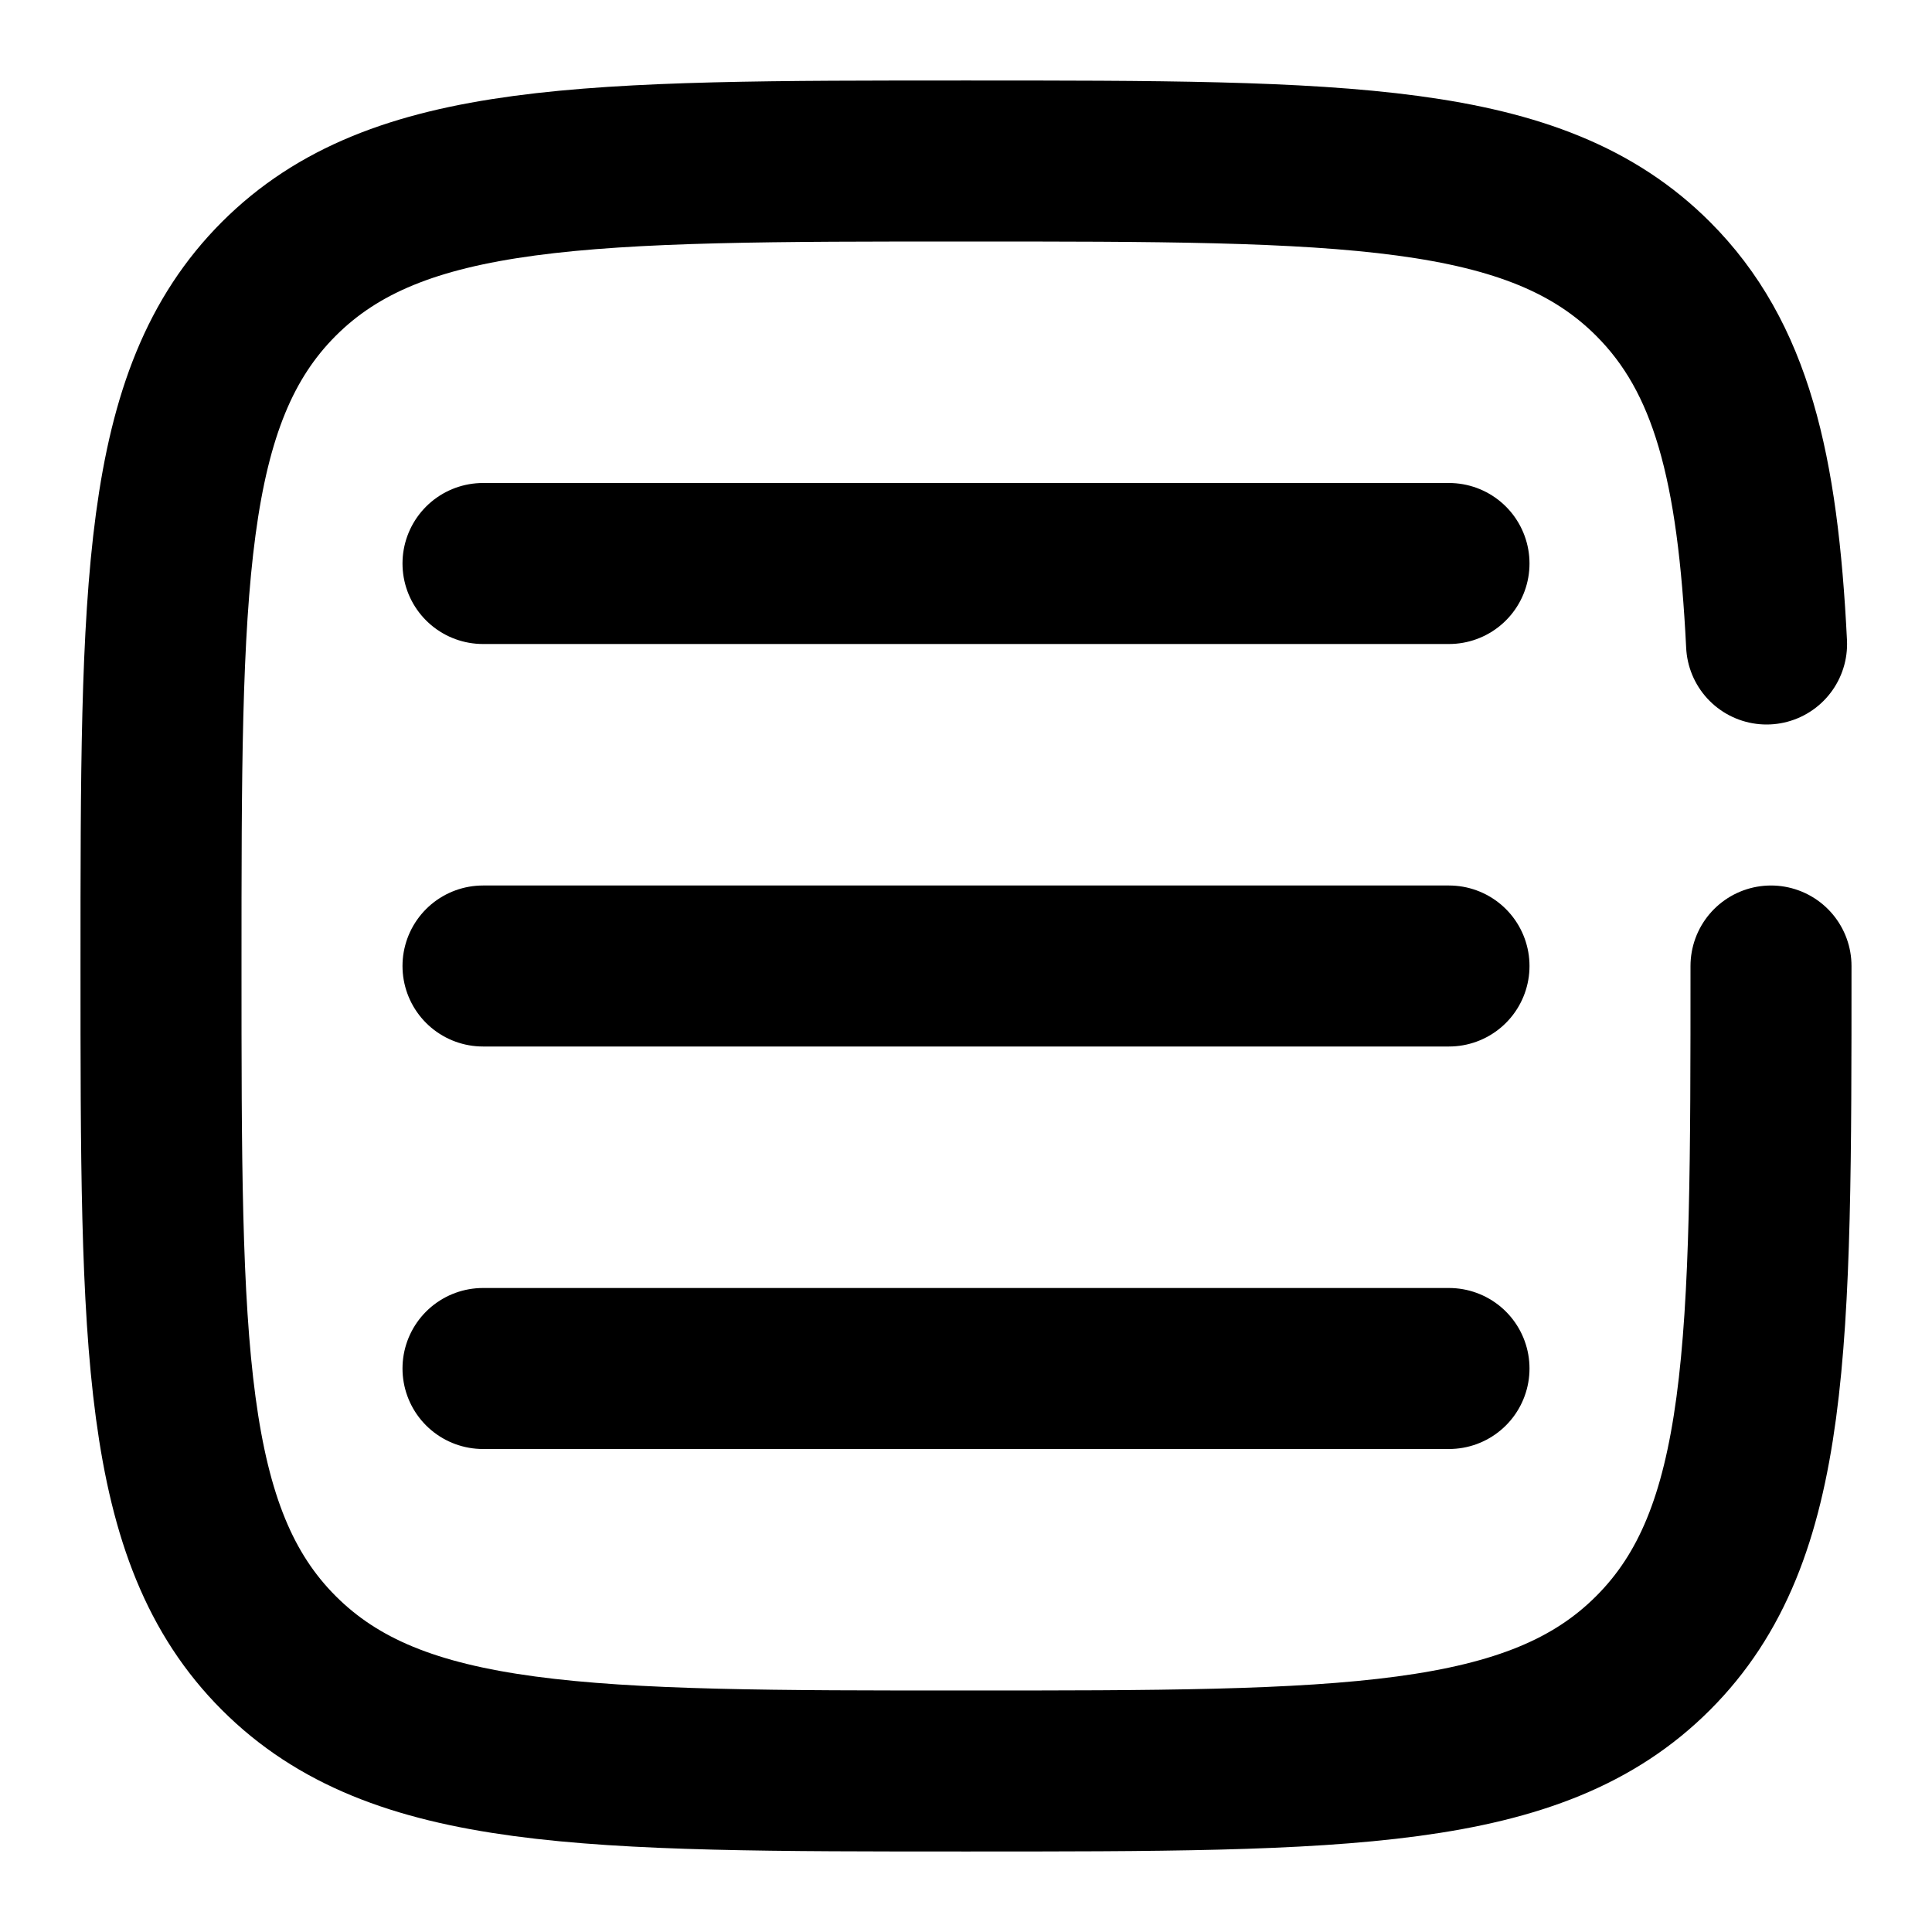
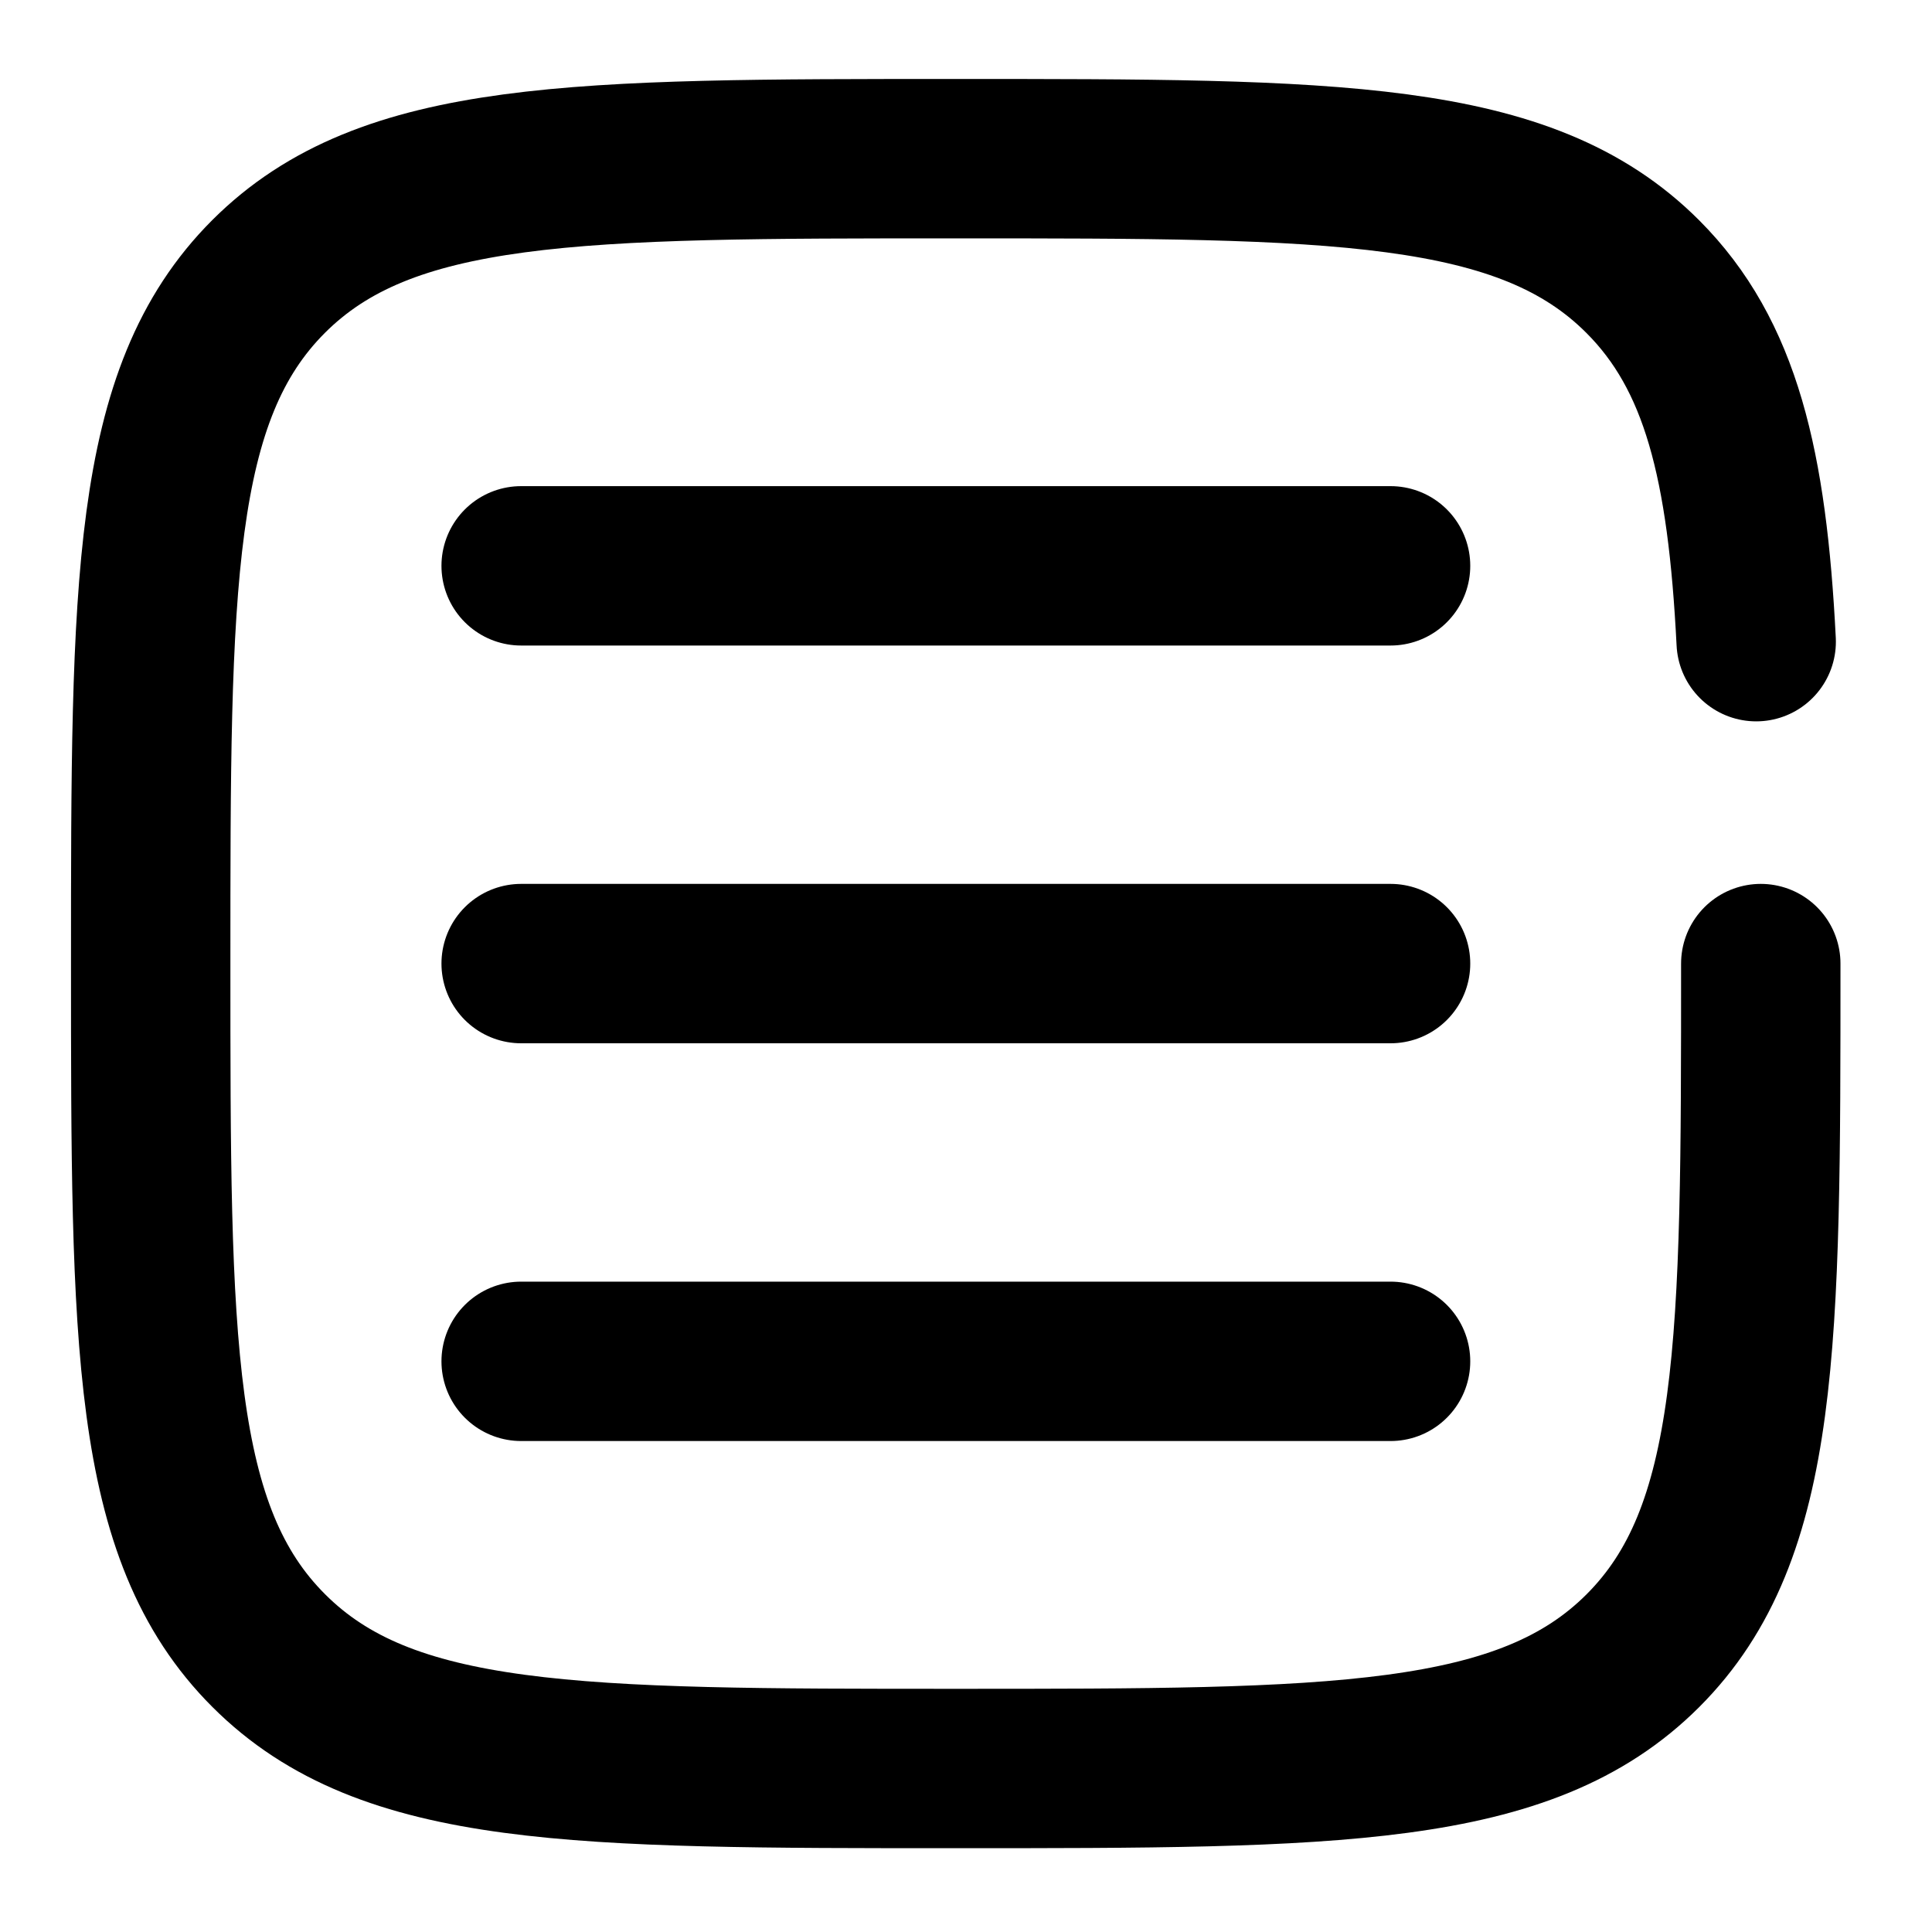
- <svg width="800px" height="800px" viewBox="0 0 24 24" fill="none">
-   <path d="M6 7H18" stroke="#000000" stroke-width="2" stroke-linecap="round" />
-   <path d="M6 12H18" stroke="#000000" stroke-width="2" stroke-linecap="round" />
-   <path d="M6 17H18" stroke="#000000" stroke-width="2" stroke-linecap="round" />
-   <path d="M22 12C22 16.714 22 19.071 20.535 20.535C19.071 22 16.714 22 12 22C7.286 22 4.929 22 3.464 20.535C2 19.071 2 16.714 2 12C2 7.286 2 4.929 3.464 3.464C4.929 2 7.286 2 12 2C16.714 2 19.071 2 20.535 3.464C21.509 4.438 21.836 5.807 21.945 8" stroke="#000000" stroke-width="2" stroke-linecap="round" />
+ <svg xmlns="http://www.w3.org/2000/svg" version="1.1" x="0px" y="0px" viewBox="0 0 800 800" style="enable-background:new 0 0 800 800;" xml:space="preserve">
+   <style type="text/css">
+ 	.st0{display:none;}
+ 	.st1{display:inline;fill:none;stroke:#000000;stroke-width:66;stroke-miterlimit:133.333;}
+ 	.st2{display:inline;fill:none;stroke:#000000;stroke-width:66;stroke-linecap:round;stroke-miterlimit:133.333;}
+ 	.st3{display:inline;fill:none;stroke:#000000;stroke-width:66;stroke-linecap:round;stroke-linejoin:round;stroke-miterlimit:128;}
+ 	
+ 		.st4{display:inline;fill:none;stroke:#000000;stroke-width:66;stroke-linecap:round;stroke-linejoin:round;stroke-miterlimit:133.333;}
+ 	.st5{display:inline;fill:none;stroke:#000000;stroke-width:66;stroke-miterlimit:10;}
+ 	.st6{display:inline;fill:none;stroke:#000000;stroke-width:50;stroke-linecap:round;stroke-miterlimit:10;}
+ 	
+ 		.st7{display:inline;fill:none;stroke:#000000;stroke-width:66.667;stroke-linecap:round;stroke-linejoin:round;stroke-miterlimit:66.667;}
+ 	.st8{fill:none;stroke:#000000;stroke-width:66;stroke-linecap:round;stroke-miterlimit:133.333;}
+ 	.st9{display:inline;fill:none;stroke:#000000;stroke-width:66;stroke-linecap:round;stroke-linejoin:round;stroke-miterlimit:10;}
+ 	.st10{display:inline;fill:none;stroke:#000000;stroke-width:66;stroke-linecap:round;stroke-miterlimit:10;}
+ 	
+ 		.st11{display:inline;fill:none;stroke:#020202;stroke-width:66;stroke-linecap:round;stroke-linejoin:round;stroke-miterlimit:133.333;}
+ </style>
+   <g id="screenshot" class="st0">
+     <circle class="st1" cx="400" cy="433.3" r="100" />
+     <path class="st2" d="M66.7,445.5c0-102.1,0-153.2,25-189.9c10.8-15.9,24.7-29.5,40.9-40.1c24-15.8,54.1-21.4,100.1-23.4   c22,0,40.9-16.3,45.2-37.5c6.5-31.7,34.8-54.5,67.8-54.5h108.9c32.9,0,61.3,22.8,67.8,54.5c4.3,21.1,23.2,37.5,45.2,37.5   c46,2,76.1,7.6,100.1,23.4c16.2,10.6,30.1,24.2,40.9,40.1c25,36.7,25,87.8,25,189.9c0,102.1,0,153.2-25,189.9   c-10.8,15.9-24.7,29.5-40.9,40.1C630.1,700,578.1,700,474.1,700H325.9c-104,0-156.1,0-193.4-24.5c-16.2-10.6-30.1-24.3-40.9-40.1   C84.6,625,79.5,613.5,75.9,600" />
+     <path class="st2" d="M633.3,333.3H600" />
+   </g>
+   <g id="settings" class="st0">
+     <circle class="st1" cx="396.3" cy="399.3" r="100" />
+     <path class="st2" d="M118.3,353.9c15.8,9.9,25.9,26.8,25.9,45.4c0,18.6-10.1,35.5-25.9,45.4c-10.7,6.7-17.6,12.1-22.5,18.5   c-10.8,14-15.5,31.8-13.2,49.3c1.7,13.1,9.5,26.6,25,53.5c15.5,26.9,23.3,40.3,33.8,48.4c14,10.8,31.8,15.5,49.3,13.2   c8-1.1,16.1-4.3,27.3-10.3c16.4-8.7,36.1-9,52.2,0.3c16.1,9.3,25.6,26.5,26.3,45.1c0.5,12.6,1.7,21.3,4.8,28.8   c6.8,16.3,19.7,29.3,36.1,36.1c12.3,5.1,27.8,5.1,58.8,5.1s46.6,0,58.8-5.1c16.3-6.8,29.3-19.7,36.1-36.1   c3.1-7.5,4.3-16.1,4.8-28.8c0.7-18.6,10.2-35.8,26.3-45.1c16.1-9.3,35.8-9,52.2-0.3c11.2,5.9,19.3,9.2,27.3,10.3   c17.5,2.3,35.3-2.4,49.3-13.2c10.5-8.1,18.3-21.5,33.8-48.4c6.9-12,12.3-21.3,16.3-29.1 M674.2,444.6   c-15.8-9.9-25.9-26.8-25.9-45.4c0-18.6,10.1-35.5,25.9-45.4c10.7-6.7,17.6-12.1,22.5-18.5c10.8-14,15.5-31.8,13.2-49.3   c-1.7-13.1-9.5-26.6-25-53.5c-15.5-26.9-23.3-40.4-33.8-48.4c-14-10.8-31.8-15.5-49.3-13.2c-8,1.1-16.1,4.3-27.3,10.3   c-16.5,8.7-36.1,9-52.2-0.3c-16.1-9.3-25.6-26.5-26.3-45.1c-0.5-12.7-1.7-21.3-4.8-28.8c-6.8-16.3-19.7-29.3-36.1-36.1   c-12.3-5.1-27.8-5.1-58.8-5.1s-46.6,0-58.8,5.1c-16.3,6.8-29.3,19.7-36.1,36.1c-3.1,7.5-4.3,16.1-4.8,28.8   c-0.7,18.6-10.2,35.8-26.3,45.1c-16.1,9.3-35.8,9-52.2,0.3c-11.2-5.9-19.3-9.2-27.3-10.3c-17.5-2.3-35.3,2.4-49.3,13.2   c-10.5,8.1-18.3,21.5-33.8,48.4c-6.9,12-12.3,21.3-16.3,29.1" />
+   </g>
+   <g id="rec" class="st0">
+     <path class="st1" d="M229.1,249c0-92,74.6-166.7,166.7-166.7c92,0,166.7,74.6,166.7,166.7v100c0,92-74.6,166.7-166.7,166.7   c-92,0-166.7-74.6-166.7-166.7V249z" />
+     <path class="st2" d="M429.1,249h133.3" />
+     <path class="st2" d="M429.1,349h133.3" />
+     <path class="st2" d="M395.8,628.7v87" />
+     <path class="st2" d="M126.4,406.3c0,0,26.4,103.4,96.3,156.1c76,57.4,173.1,66.2,173.1,66.2" />
+     <path class="st2" d="M665.2,375.6c0,0,5.7,72-62.3,149.7c-54.7,62.5-114.1,78.5-114.1,78.5" />
+   </g>
+   <g id="share" class="st0">
+     <path class="st3" d="M570.6,401.9l160.6-134.6c6.3-5.2,10-12.9,10-21.1c0-8.2-3.7-15.9-10-21.1L570.6,90.4   c-8.6-7.3-20.6-9.1-30.9-4.6c-10.3,4.5-17.2,14.5-17.7,25.7v53.1c-227.8,16.1-257.1,162.7-257.1,276.7   c52.3-86.8,158-129.7,257.1-113.9v53.2c0.4,11.3,7.3,21.4,17.6,25.9C550,411,562,409.3,570.6,401.9z" />
+     <path class="st4" d="M399.9,99.8H233.2c-35.4,0-69.3,14-94.3,39.1c-25,25-39.1,58.9-39.1,94.3v333.3c0,35.4,14,69.3,39.1,94.3   c25,25,58.9,39.1,94.3,39.1h366.7c73.7,0,100-60,100-133.3V399.8" />
+   </g>
+   <g id="plan" class="st0">
+     <path class="st4" d="M222.7,470.8l38.1,40l95.2-100" />
+     <path class="st4" d="M222.7,262.5l38.1,40l95.2-100" />
+     <path class="st2" d="M456.1,269.2h146.7" />
+     <path class="st2" d="M456.1,477.5h146.7" />
+     <path class="st4" d="M399.9,99.8H233.2c-35.4,0-69.3,14-94.3,39.1c-25,25-39.1,58.9-39.1,94.3v333.3c0,35.4,14,69.3,39.1,94.3   c25,25,58.9,39.1,94.3,39.1h366.7c73.7,0,100-60,100-133.3V399.8" />
+   </g>
+   <g id="edit" class="st0">
+     <path class="st5" d="M715.5,201.3l-318,318c-31.7,31.7-125.7,46.3-146.7,25.3s-6.7-115,25-146.7L594.2,79.7   c7.9-8.6,17.4-15.4,27.9-20.2c10.6-4.8,22-7.4,33.6-7.6c11.6-0.2,23.2,1.9,33.9,6.2c10.8,4.3,20.6,10.8,28.8,19s14.7,18,19,28.8   s6.4,22.3,6.1,34c-0.3,11.6-2.9,23.1-7.7,33.6S724.1,193.5,715.5,201.3L715.5,201.3z" />
+     <path class="st4" d="M372.9,121.3H206.2c-35.4,0-69.3,14-94.3,39.1c-25,25-39.1,58.9-39.1,94.3V588c0,35.4,14,69.3,39.1,94.3   c25,25,58.9,39.1,94.3,39.1h366.7c73.7,0,100-60,100-133.3V421.3" />
+   </g>
+   <g id="quick_edit" class="st0">
+     <path class="st5" d="M715.5,201.3l-318,318c-31.7,31.7-125.7,46.3-146.7,25.3s-6.7-115,25-146.7L594.2,79.7   c7.9-8.6,17.4-15.4,27.9-20.2c10.6-4.8,22-7.4,33.6-7.6c11.6-0.2,23.2,1.9,33.9,6.2c10.8,4.3,20.6,10.8,28.8,19s14.7,18,19,28.8   s6.4,22.3,6.1,34c-0.3,11.6-2.9,23.1-7.7,33.6S724.1,193.5,715.5,201.3L715.5,201.3z" />
+     <path class="st4" d="M372.9,121.3H206.2c-35.4,0-69.3,14-94.3,39.1c-25,25-39.1,58.9-39.1,94.3V588c0,35.4,14,69.3,39.1,94.3   c25,25,58.9,39.1,94.3,39.1h366.7c73.7,0,100-60,100-133.3V421.3" />
+     <line class="st6" x1="258.5" y1="203.7" x2="339.6" y2="203.7" />
+     <line class="st6" x1="195.2" y1="288.9" x2="276.3" y2="288.9" />
+   </g>
+   <g id="analysis" class="st0">
+     <path class="st4" d="M372.9,121.3H206.2c-35.4,0-69.3,14-94.3,39.1c-25,25-39.1,58.9-39.1,94.3V588c0,35.4,14,69.3,39.1,94.3   c25,25,58.9,39.1,94.3,39.1h366.7c73.7,0,100-60,100-133.3V421.3" />
+     <path class="st7" d="M173.1,445.9l202.9-205l109.7,105l134.1-133.8l74.7,72.8" />
+   </g>
+   <g id="settings_1_">
+     <path class="st8" d="M215.8,234.3h360" />
+     <path class="st8" d="M215.8,399h360" />
+     <path class="st8" d="M215.8,563.7h360" />
+     <path class="st8" d="M729.1,399c0,157.1,0,235.7-48.8,284.5c-48.8,48.8-127.4,48.8-284.5,48.8c-157.1,0-235.7,0-284.5-48.8   C62.4,634.7,62.4,556.1,62.4,399c0-157.1,0-235.7,48.8-284.5c48.8-48.8,127.4-48.8,284.5-48.8c157.1,0,235.7,0,284.5,48.8   c32.5,32.5,43.3,78.1,47,151.2" />
+   </g>
+   <g id="log" class="st0">
+     <path class="st4" d="M698.7,472.6V209.9c0-62.2-50.4-112.6-112.6-112.6H398.4 M698.7,472.6l-244,225.2 M698.7,472.6H529.8   c-41.5,0-75.1,33.6-75.1,75.1v150.1 M454.7,697.9h-244c-62.2,0-112.6-50.4-112.6-112.6V397.6" />
+     <path class="st4" d="M210.7,97.3v112.6 M210.7,322.5V209.9 M210.7,209.9H98.1 M210.7,209.9h112.6" />
+   </g>
+   <g id="delete" class="st0">
+     <path class="st4" d="M700.1,474.9V212.1c0-62.2-50.4-112.6-112.6-112.6H399.8 M700.1,474.9l-244,225.2 M700.1,474.9H531.2   c-41.5,0-75.1,33.6-75.1,75.1v150.1 M456.1,700.1h-244c-62.2,0-112.6-50.4-112.6-112.6V399.8" />
+     <path class="st4" d="M107.3,107.8l79.6,79.6 M266.6,267L187,187.4 M187,187.4L107.3,267 M187,187.4l79.6-79.6" />
+   </g>
+   <g id="import" class="st0">
+     <path class="st9" d="M729.1,65.7L455.8,339" />
+     <path class="st9" d="M429.1,204.7v161h161" />
+     <path class="st9" d="M362.4,65.7h-66.7C129.1,65.7,62.4,132.3,62.4,299v200c0,166.7,66.7,233.3,233.3,233.3h200   c166.7,0,233.3-66.7,233.3-233.3v-66.7" />
+   </g>
+   <g id="close" class="st0">
+     <path class="st9" d="M479.1,315.7L312.4,482.3 M312.4,315.7l166.7,166.7" />
+     <path class="st9" d="M729.1,399c0,157.1,0,235.7-48.8,284.5c-48.8,48.8-127.4,48.8-284.5,48.8c-157.1,0-235.7,0-284.5-48.8   C62.4,634.7,62.4,556.1,62.4,399c0-157.1,0-235.7,48.8-284.5c48.8-48.8,127.4-48.8,284.5-48.8c157.1,0,235.7,0,284.5,48.8   c32.5,32.5,43.3,78.1,47,151.2" />
+   </g>
+   <g id="month" class="st0">
+     <path class="st4" d="M571,699H202.4c-37.3,0-56,0-70.3-7.3c-12.5-6.4-22.7-16.6-29.1-29.1c-7.3-14.3-7.3-32.9-7.3-70.3v-320   c0-37.3,0-56,7.3-70.3c6.4-12.5,16.6-22.7,29.1-29.1c14.3-7.3,32.9-7.3,70.3-7.3h386.7c37.3,0,56,0,70.3,7.3   c12.5,6.4,22.7,16.6,29.1,29.1c7.3,14.3,7.3,32.9,7.3,70.3v262 M229,99v66.7 M562.4,99v66.7 M95.7,299h600" />
+     <rect x="202.9" y="398.8" class="st4" width="379.3" height="192.3" />
+   </g>
+   <g id="week" class="st0">
+     <path class="st4" d="M571,699H202.4c-37.3,0-56,0-70.3-7.3c-12.5-6.4-22.7-16.6-29.1-29.1c-7.3-14.3-7.3-32.9-7.3-70.3v-320   c0-37.3,0-56,7.3-70.3c6.4-12.5,16.6-22.7,29.1-29.1c14.3-7.3,32.9-7.3,70.3-7.3h386.7c37.3,0,56,0,70.3,7.3   c12.5,6.4,22.7,16.6,29.1,29.1c7.3,14.3,7.3,32.9,7.3,70.3v262 M229,99v66.7 M562.4,99v66.7 M95.7,299h600" />
+     <rect x="202.9" y="398.8" class="st4" width="379.3" height="104.3" />
+   </g>
+   <g id="day" class="st0">
+     <path class="st4" d="M571,699H202.4c-37.3,0-56,0-70.3-7.3c-12.5-6.4-22.7-16.6-29.1-29.1c-7.3-14.3-7.3-32.9-7.3-70.3v-320   c0-37.3,0-56,7.3-70.3c6.4-12.5,16.6-22.7,29.1-29.1c14.3-7.3,32.9-7.3,70.3-7.3h386.7c37.3,0,56,0,70.3,7.3   c12.5,6.4,22.7,16.6,29.1,29.1c7.3,14.3,7.3,32.9,7.3,70.3v262 M229,99v66.7 M562.4,99v66.7 M95.7,299h600" />
+     <rect x="202.9" y="398.8" class="st4" width="118.3" height="104.3" />
+   </g>
+   <g id="check" class="st0">
+     <path class="st9" d="M279.1,415.7l66.7,66.7l166.7-166.7" />
+     <path class="st9" d="M729.1,399c0,157.1,0,235.7-48.8,284.5c-48.8,48.8-127.4,48.8-284.5,48.8c-157.1,0-235.7,0-284.5-48.8   C62.4,634.7,62.4,556.1,62.4,399c0-157.1,0-235.7,48.8-284.5c48.8-48.8,127.4-48.8,284.5-48.8c157.1,0,235.7,0,284.5,48.8   c32.5,32.5,43.3,78.1,47,151.2" />
+   </g>
+   <g id="robot" class="st0">
+     <path class="st9" d="M279.1,415.7l66.7,66.7l166.7-166.7" />
+     <path class="st9" d="M729.1,399c0,157.1,0,235.7-48.8,284.5c-48.8,48.8-127.4,48.8-284.5,48.8c-157.1,0-235.7,0-284.5-48.8   C62.4,634.7,62.4,556.1,62.4,399c0-157.1,0-235.7,48.8-284.5c48.8-48.8,127.4-48.8,284.5-48.8c157.1,0,235.7,0,284.5,48.8   c32.5,32.5,43.3,78.1,47,151.2" />
+   </g>
+   <g id="time" class="st0">
+     <path class="st4" d="M395.8,265.7V399l83.3,83.3" />
+     <path class="st4" d="M229.1,110.3c49-28.4,106-44.6,166.7-44.6c184.1,0,333.3,149.2,333.3,333.3c0,184.1-149.2,333.3-333.3,333.3   C211.7,732.3,62.4,583.1,62.4,399c0-60.7,16.2-117.6,44.6-166.7" />
+   </g>
+   <g id="premium" class="st0">
+     <path class="st4" d="M379.1,299.8l-50,100h133.3l-50,100 M662.4,399.8c0,148.7-182,256.5-245.3,289.4c-6.8,3.6-10.3,5.3-15,6.3   c-3.7,0.7-9,0.7-12.7,0c-4.7-0.9-8.2-2.7-15-6.3c-63.3-33-245.3-140.7-245.3-289.4V273.7c0-26.7,0-40,4.4-51.4   c3.9-10.1,10.1-19.1,18.2-26.3c9.2-8.1,21.7-12.8,46.6-22.1l178.7-67c6.9-2.6,10.4-3.9,14-4.4c3.2-0.5,6.4-0.5,9.5,0   c3.6,0.5,7,1.8,14,4.4l178.7,67c25,9.4,37.4,14,46.6,22.1c8.1,7.2,14.4,16.2,18.2,26.3c4.4,11.5,4.4,24.8,4.4,51.4V399.8z" />
+   </g>
+   <g id="light" class="st0">
+     <path class="st10" d="M238.6,343.5c-6.1,17.4-9.5,36.1-9.5,55.6c0,92,74.6,166.7,166.7,166.7c92,0,166.7-74.6,166.7-166.7   c0-92-74.6-166.7-166.7-166.7c-19.5,0-38.2,3.3-55.6,9.5" />
+     <path class="st10" d="M395.8,65.7v66.7" />
+     <path class="st10" d="M395.8,665.7v66.7" />
+     <path class="st10" d="M129.1,399H62.4" />
+     <path class="st10" d="M729.1,399h-66.7" />
+     <path class="st10" d="M655,139.8L581,207.5" />
+     <path class="st10" d="M136.5,139.8l74.1,67.7" />
+     <path class="st10" d="M210.6,584.2l-74.1,74.1" />
+     <path class="st10" d="M655,658.3L581,584.2" />
+   </g>
+   <g id="dark" class="st0">
+     <path class="st4" d="M387.3,186.3c54.2-53.9,129-87.3,211.5-87.3c32.8,0,64.3,5.2,93.8,14.9C596.5,172.4,532.2,278.2,532.2,399   c0,120.8,64.3,226.6,160.4,285.1c-29.5,9.7-61,14.9-93.8,14.9c-61.7,0-119-18.6-166.7-50.5" />
+     <path class="st11" d="M324.9,339c-5.4-13.7-24.6-13.7-30,0l-14.3,36.5c-1.6,4.2-4.9,7.5-9.1,9.1L235.2,399   c-13.6,5.4-13.6,24.7,0,30.1l36.4,14.4c4.2,1.6,7.4,4.9,9.1,9.1l14.3,36.5c5.4,13.7,24.6,13.7,30,0l14.3-36.5   c1.6-4.2,4.9-7.5,9.1-9.1l36.4-14.4c13.6-5.4,13.6-24.7,0-30.1l-36.4-14.4c-4.2-1.6-7.4-4.9-9.1-9.1L324.9,339z" />
+     <path class="st4" d="M196,533.1c-5.4-13.7-24.6-13.7-30,0l-5.2,13.3c-1.6,4.2-4.9,7.5-9.1,9.1l-13.3,5.3   c-13.6,5.4-13.6,24.7,0,30.1l13.3,5.2c4.2,1.6,7.4,4.9,9.1,9.1l5.2,13.3c5.4,13.7,24.6,13.7,30,0l5.2-13.3c1.6-4.2,4.9-7.5,9.1-9.1   l13.3-5.2c13.6-5.4,13.6-24.7,0-30.1l-13.3-5.3c-4.2-1.6-7.4-4.9-9.1-9.1L196,533.1z" />
+   </g>
+   <g id="target" class="st0">
+     <path class="st4" d="M62.4,399h100" />
+     <path class="st4" d="M629.1,399h100" />
+     <path class="st4" d="M395.8,732.3v-100" />
+     <path class="st4" d="M395.8,165.7v-100" />
+     <path class="st4" d="M329.1,399h66.7h66.7" />
+     <path class="st4" d="M395.8,465.7V399v-66.7" />
+     <path class="st4" d="M229.1,110.3c49-28.4,106-44.6,166.7-44.6c184.1,0,333.3,149.2,333.3,333.3c0,184.1-149.2,333.3-333.3,333.3   C211.7,732.3,62.4,583.1,62.4,399c0-60.7,16.2-117.6,44.6-166.7" />
+   </g>
+   <g id="warning" class="st0">
+     <path class="st2" d="M206.1,299c76.2-133.3,122-200,189.7-200c77,0,125.7,86.2,222.9,258.7l12.1,21.5   c80.8,143.3,121.3,215,84.7,267.4C679,699,588.7,699,407.9,699h-24.2c-180.8,0-271.1,0-307.7-52.4c-31.7-45.5-5.4-105.5,54.9-214.3   " />
+     <path class="st2" d="M395.8,265.7v166.7" />
+     <circle class="st5" cx="396.4" cy="562" r="13.6" />
+   </g>
</svg>
